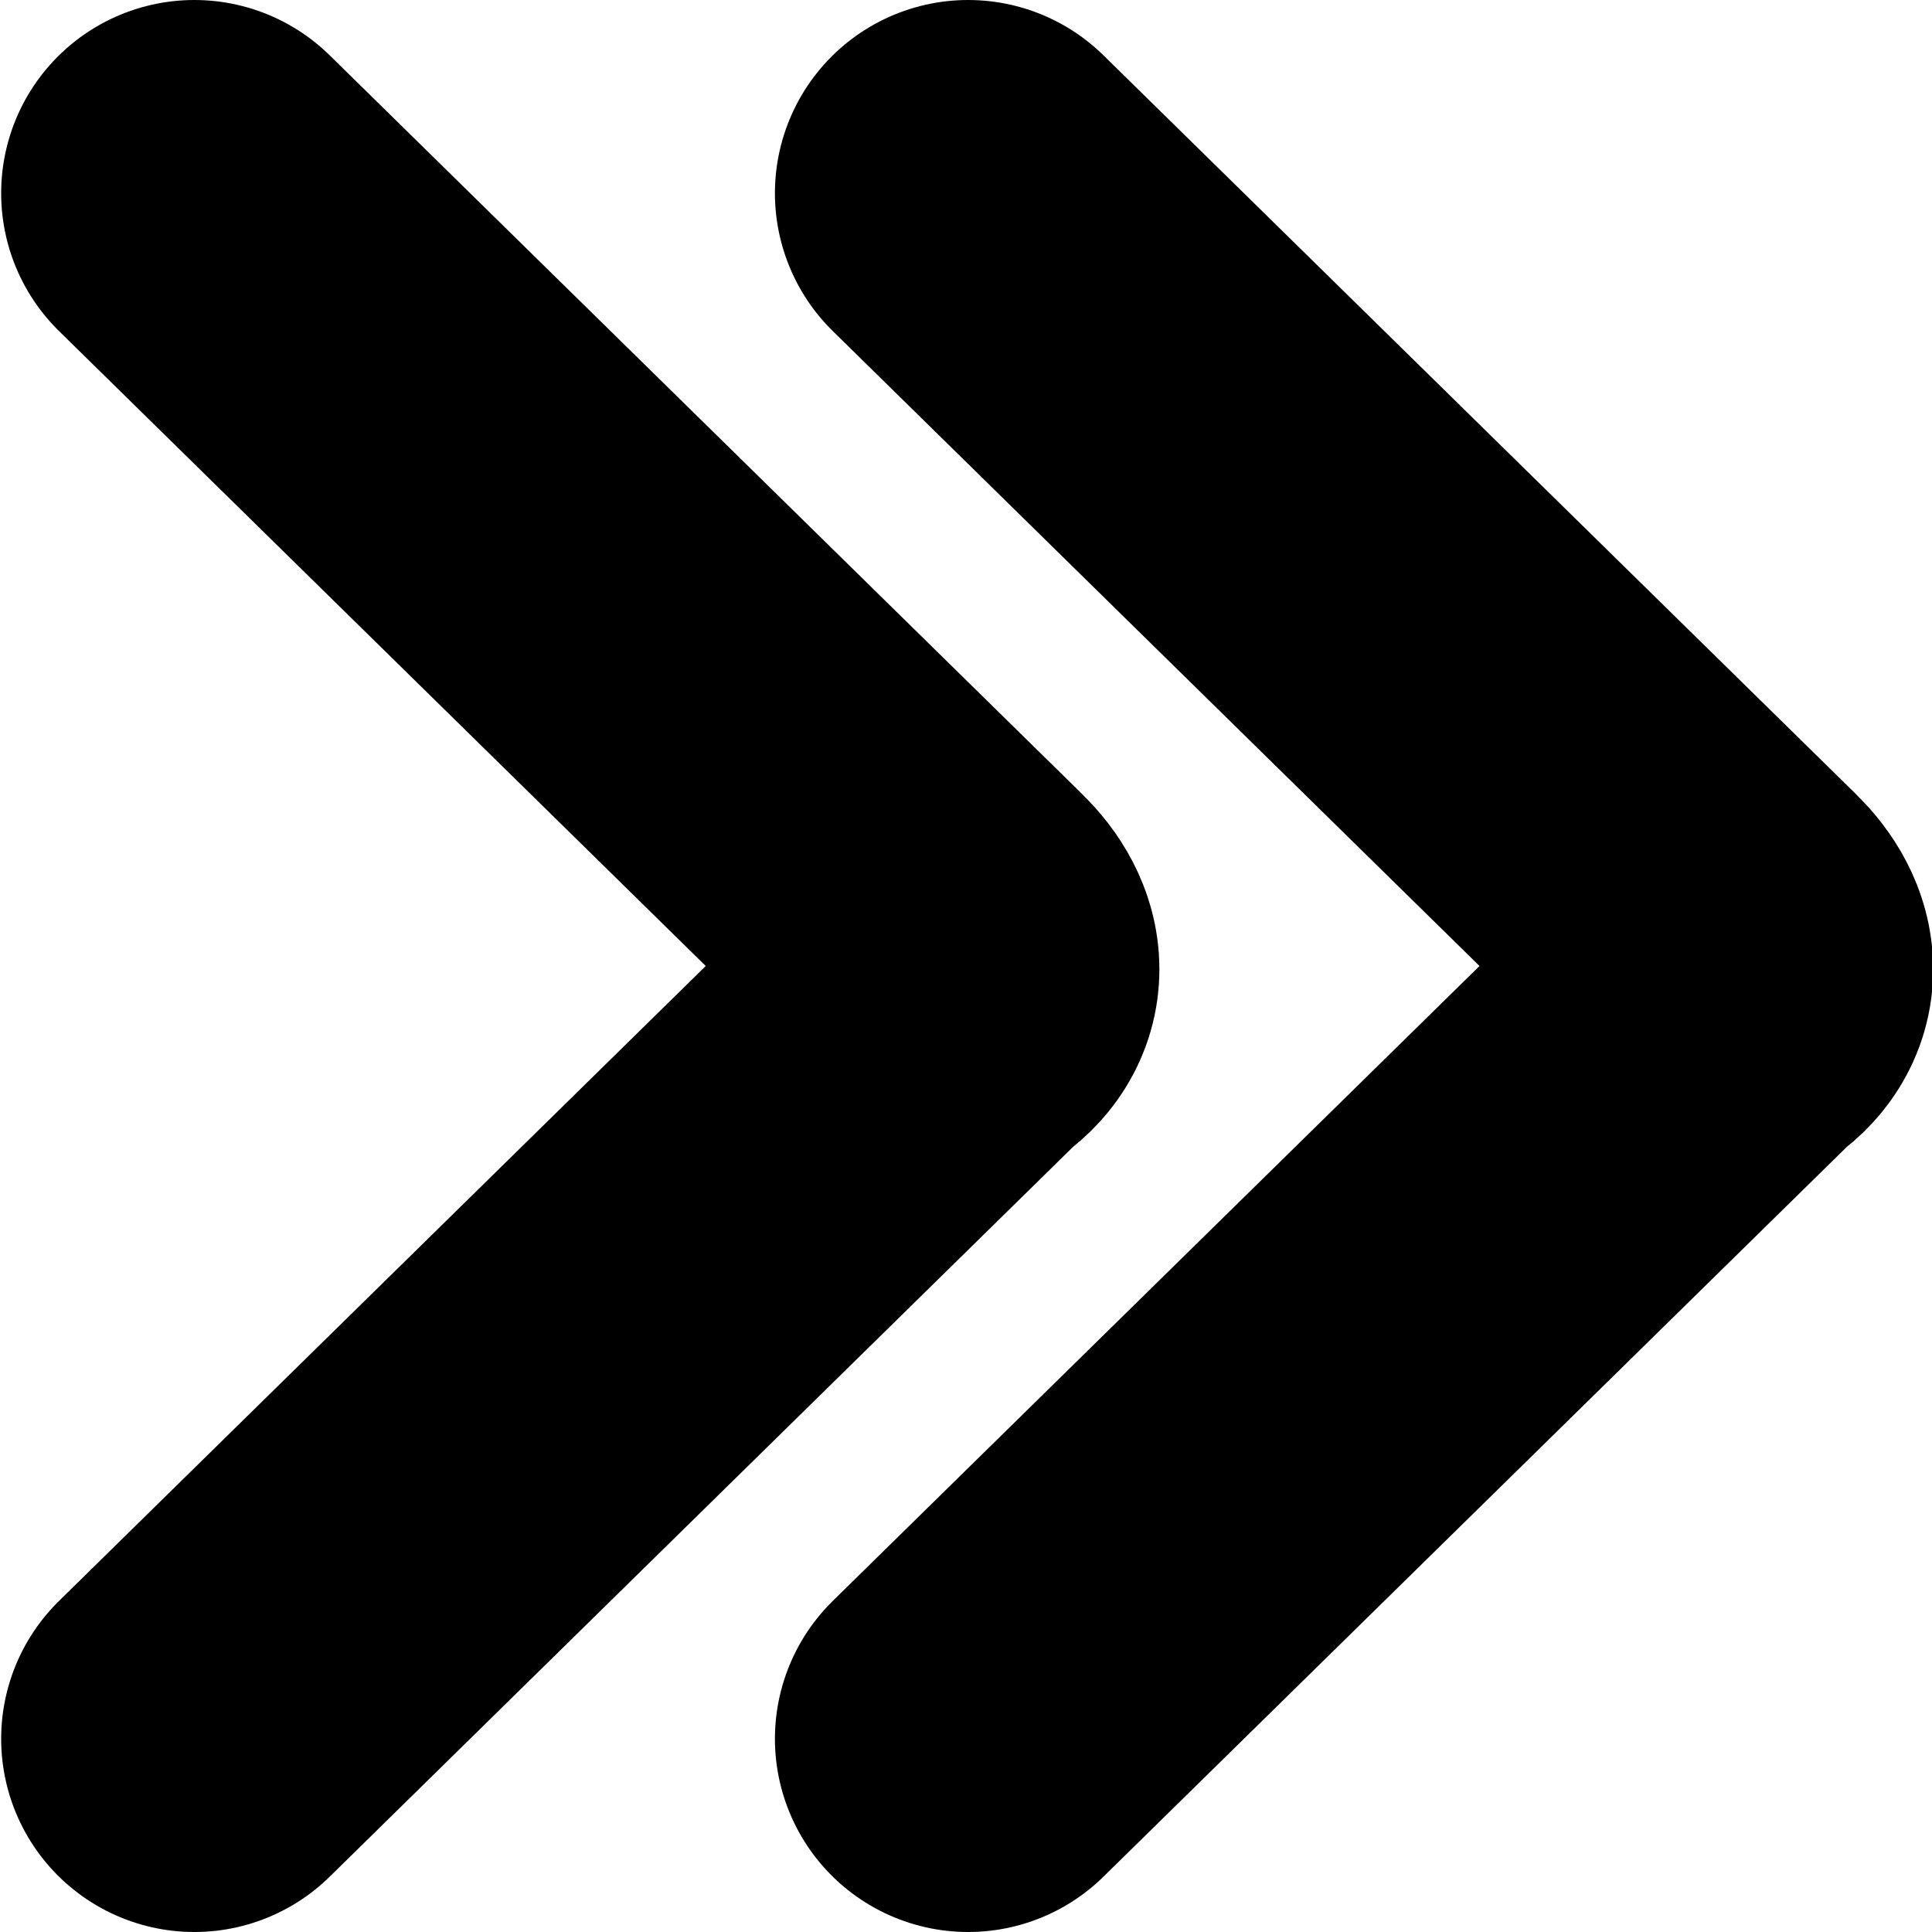
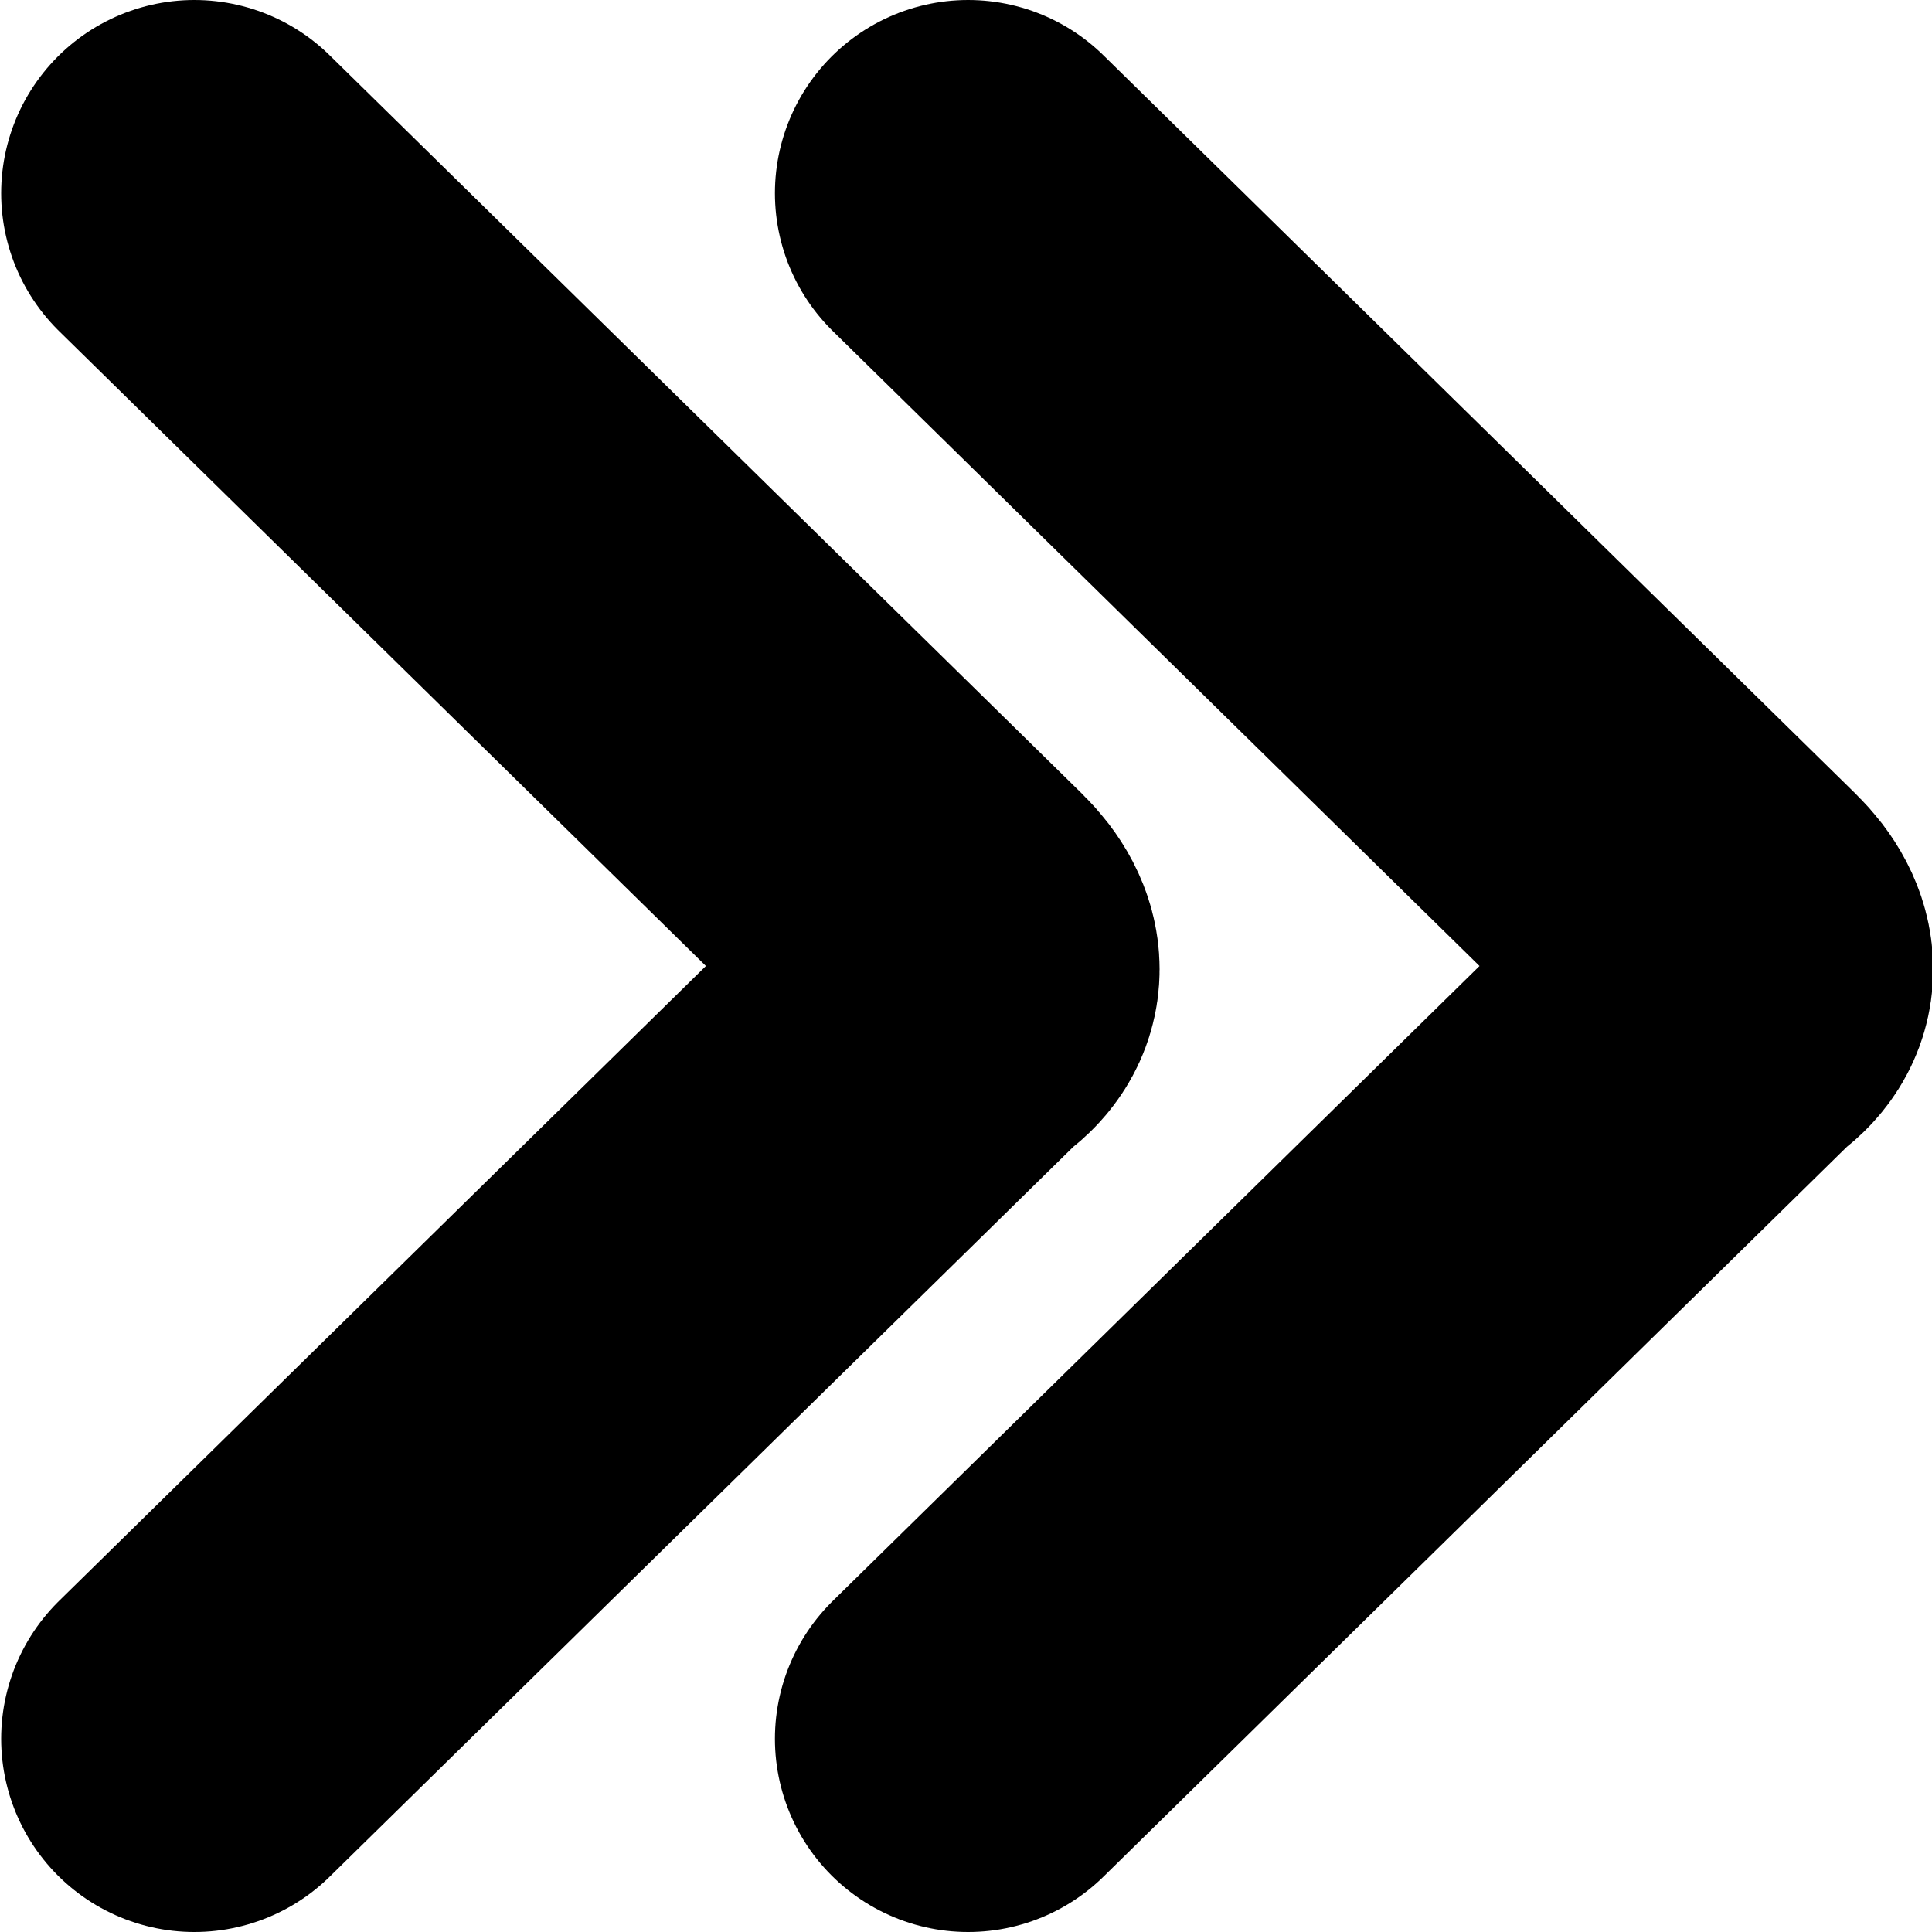
- <svg xmlns="http://www.w3.org/2000/svg" version="1.1" id="double-chevron-right-small" x="0px" y="0px" viewBox="0 0 10 10" enable-background="new 0 0 10 10" xml:space="preserve">
-   <g>
-     <g>
-       <path fill="none" stroke="currentColor" stroke-width="2" stroke-linecap="round" stroke-linejoin="round" d="M5.011,1    L8.904,4.822c0.136,0.133,0.136,0.267,0,0.356l0,0L5.011,9" />
-     </g>
-     <g>
-       <path fill="none" stroke="currentColor" stroke-width="2" stroke-linecap="round" stroke-linejoin="round" d="M1.006,1    L4.899,4.822c0.136,0.133,0.136,0.267,0,0.356l0,0L1.006,9" />
-     </g>
-   </g>
+ <svg xmlns="http://www.w3.org/2000/svg" viewBox="0 0 10 10">
+   <path fill="none" stroke="currentColor" stroke-width="2" stroke-linecap="round" stroke-linejoin="round" d="M5.011 1l3.893 3.822c.136.134.136.267 0 .356h0L5.011 9" />
+   <path fill="none" stroke="currentColor" stroke-width="2" stroke-linecap="round" stroke-linejoin="round" d="M1.006 1L4.9 4.822c.136.134.136.267 0 .356h0L1.006 9" />
</svg>
